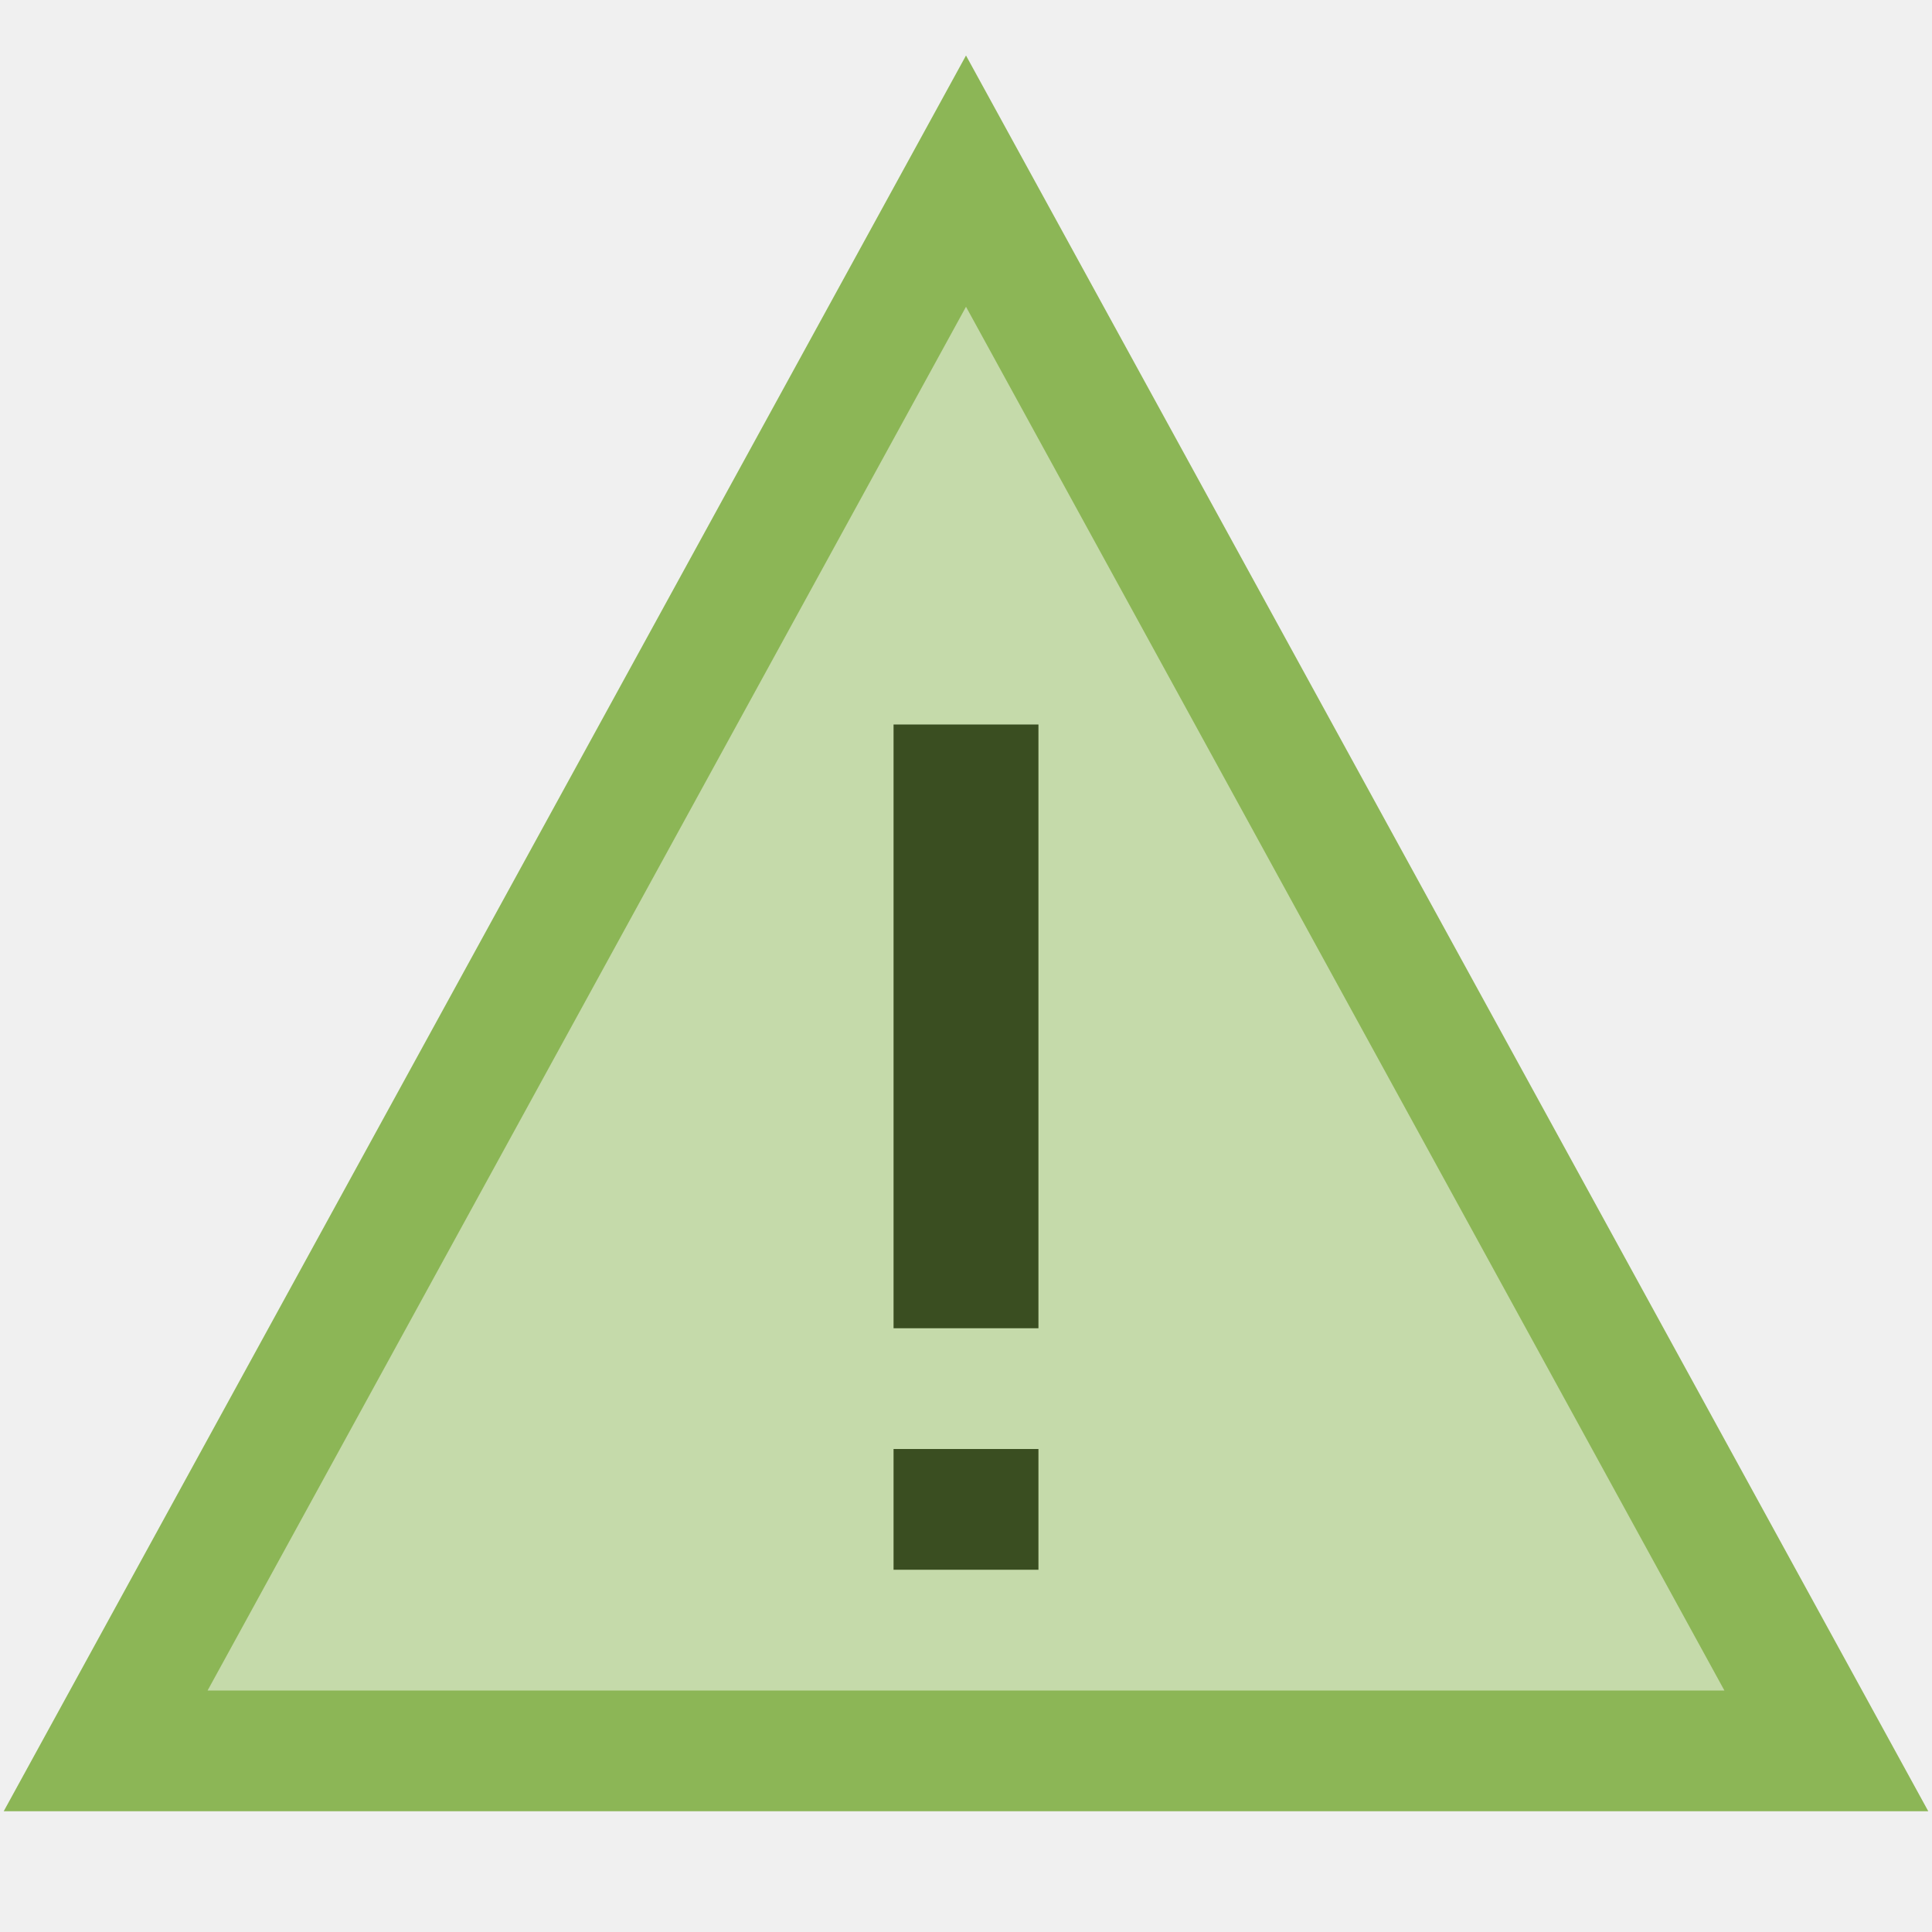
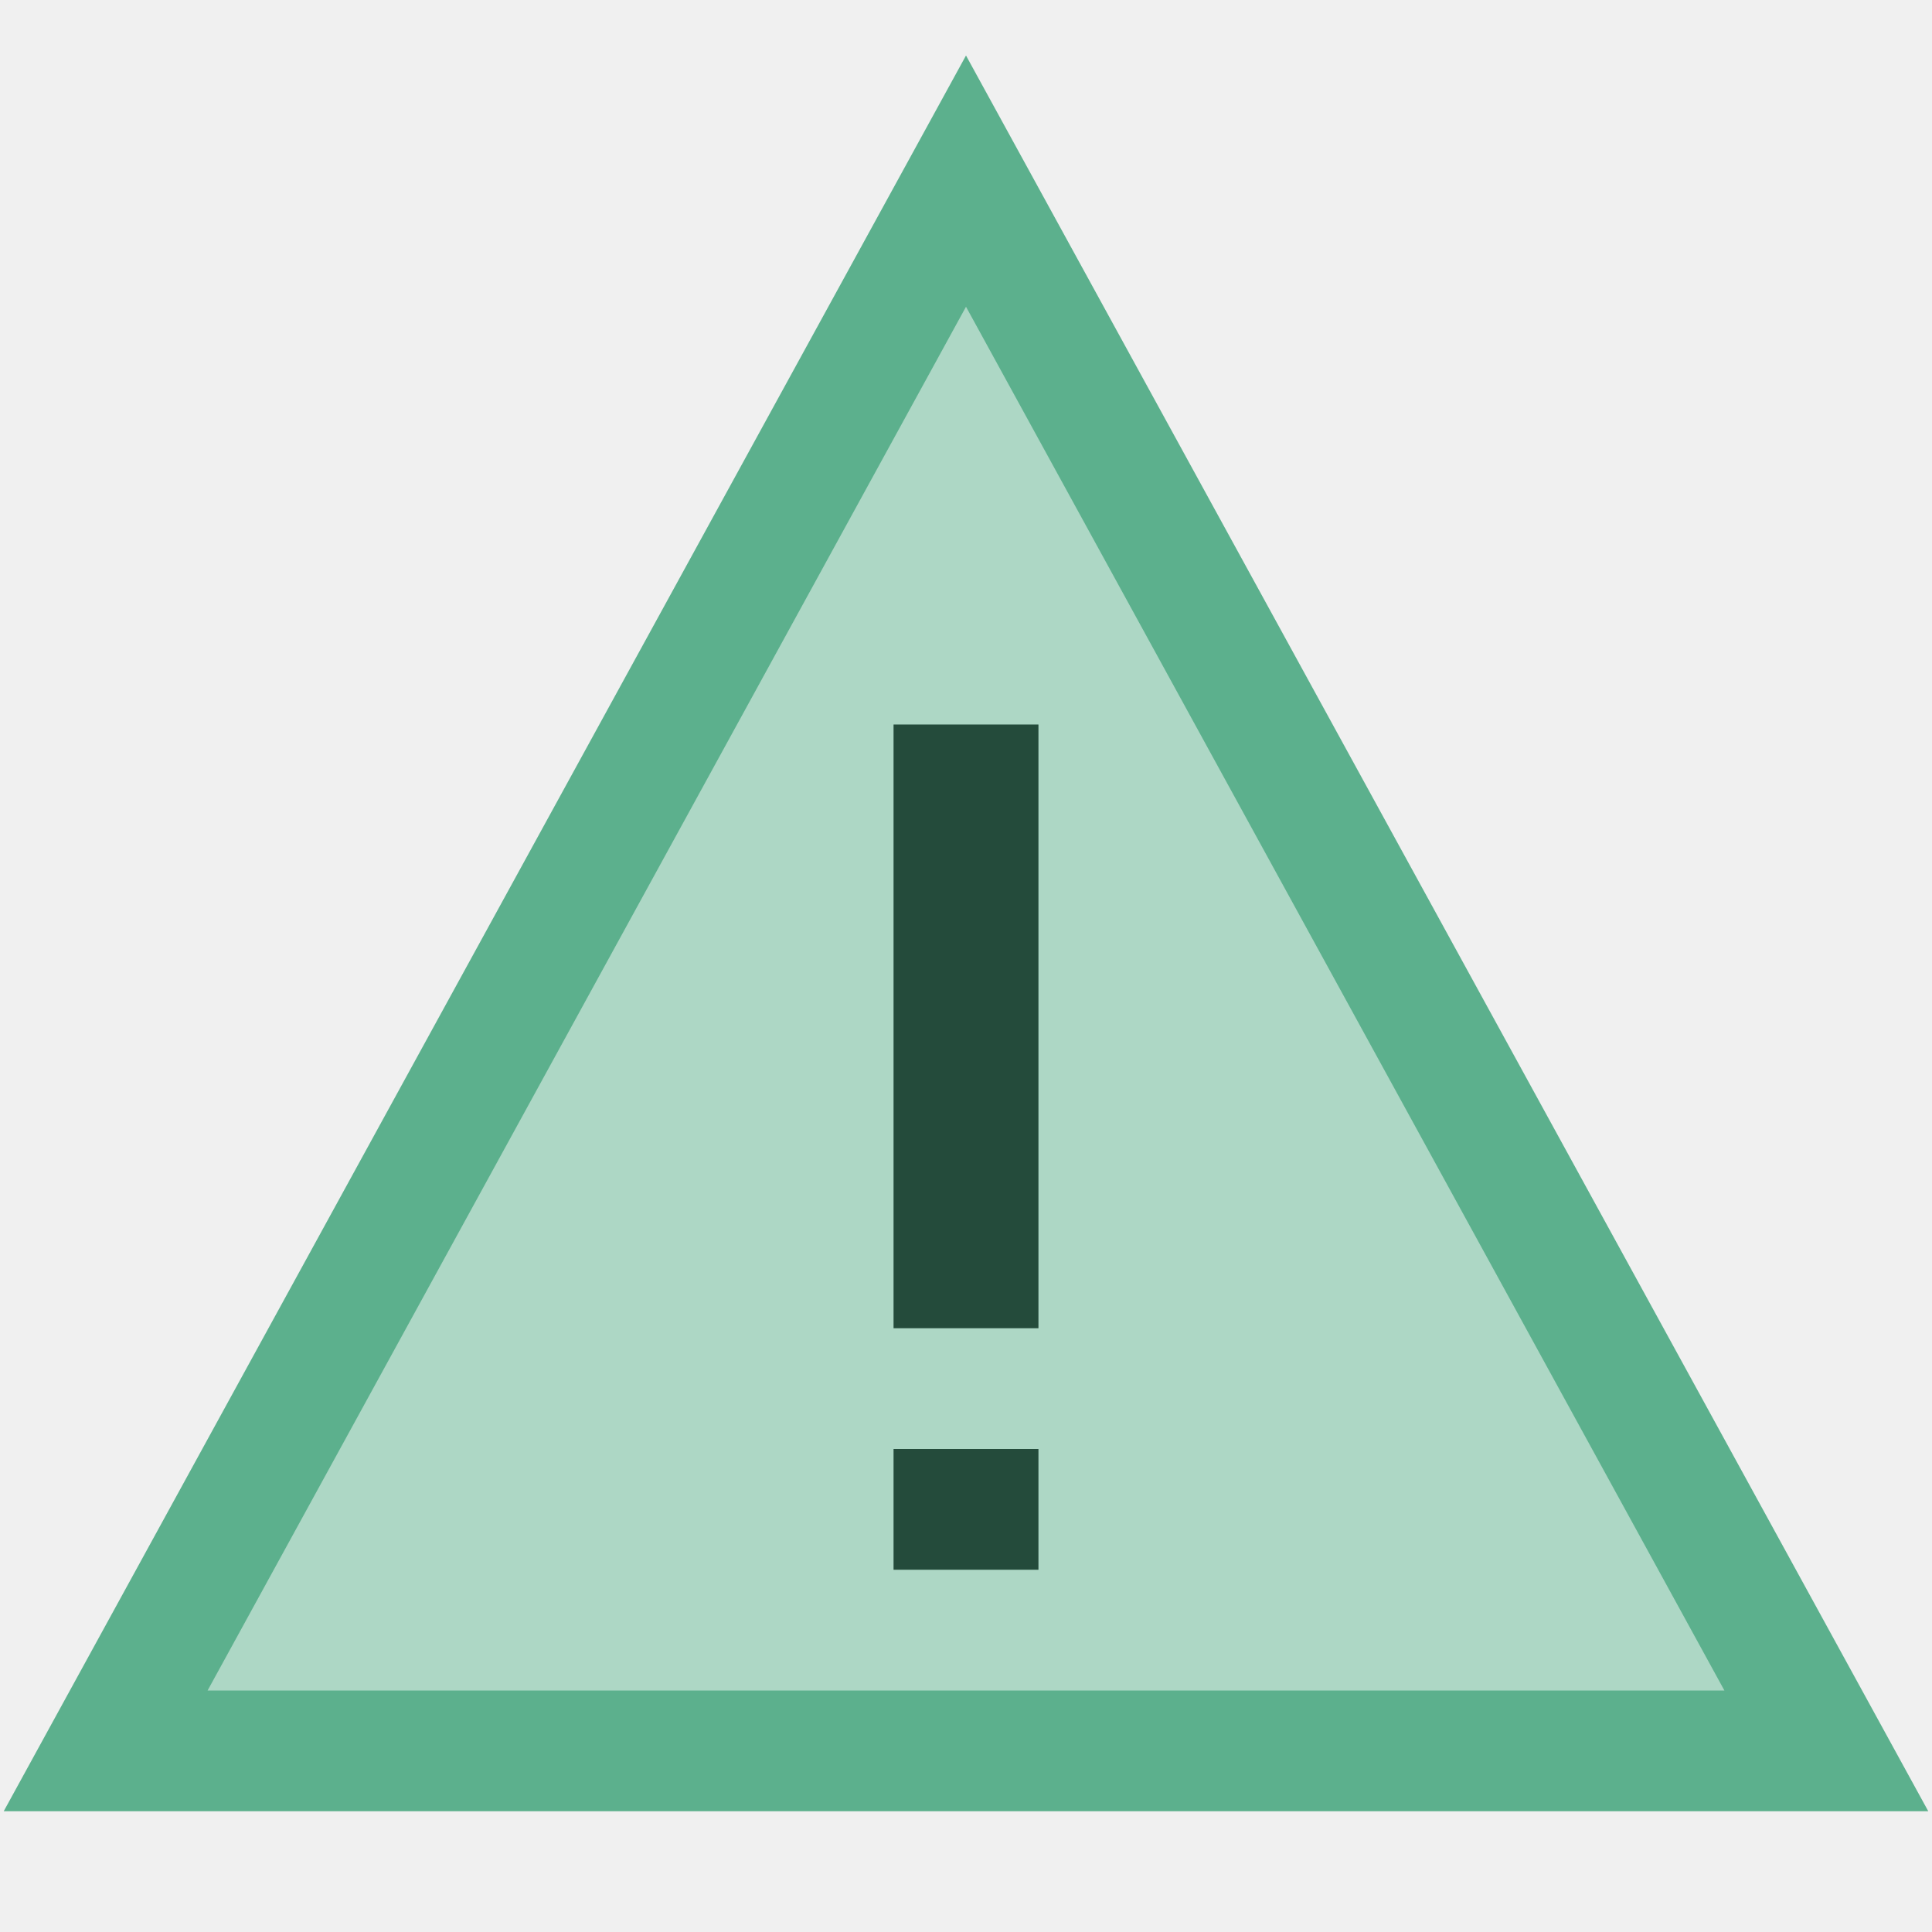
<svg xmlns="http://www.w3.org/2000/svg" version="1.1" id="Layer_1" x="0px" y="0px" width="16px" height="16px" viewBox="0 0 16 16" enable-background="new 0 0 16 16" xml:space="preserve">
  <g id="icon">
-     <path d="M8,1.5l7.125,13H0.875L8,1.5z" fill="#C5DAAA" stroke="#8CB656" stroke-width="1" stroke-linecap="round" stroke-miterlimit="50" />
-     <line x1="8" y1="6" x2="8" y2="11" fill="#FFFFFF" stroke="#3A4E21" stroke-width="1.2" stroke-miterlimit="50" />
-     <line x1="8" y1="12" x2="8" y2="13" fill="#FFFFFF" stroke="#3A4E21" stroke-width="1.2" stroke-miterlimit="50" />
+     <path d="M8,1.5l7.125,13H0.875L8,1.5z" fill="#ADD7C5" stroke="#5CB08D" stroke-width="1" stroke-linecap="round" stroke-miterlimit="50" />
+     <line x1="8" y1="6" x2="8" y2="11" fill="#FFFFFF" stroke="#244B3B" stroke-width="1.2" stroke-miterlimit="50" />
+     <line x1="8" y1="12" x2="8" y2="13" fill="#FFFFFF" stroke="#244B3B" stroke-width="1.2" stroke-miterlimit="50" />
  </g>
</svg>
